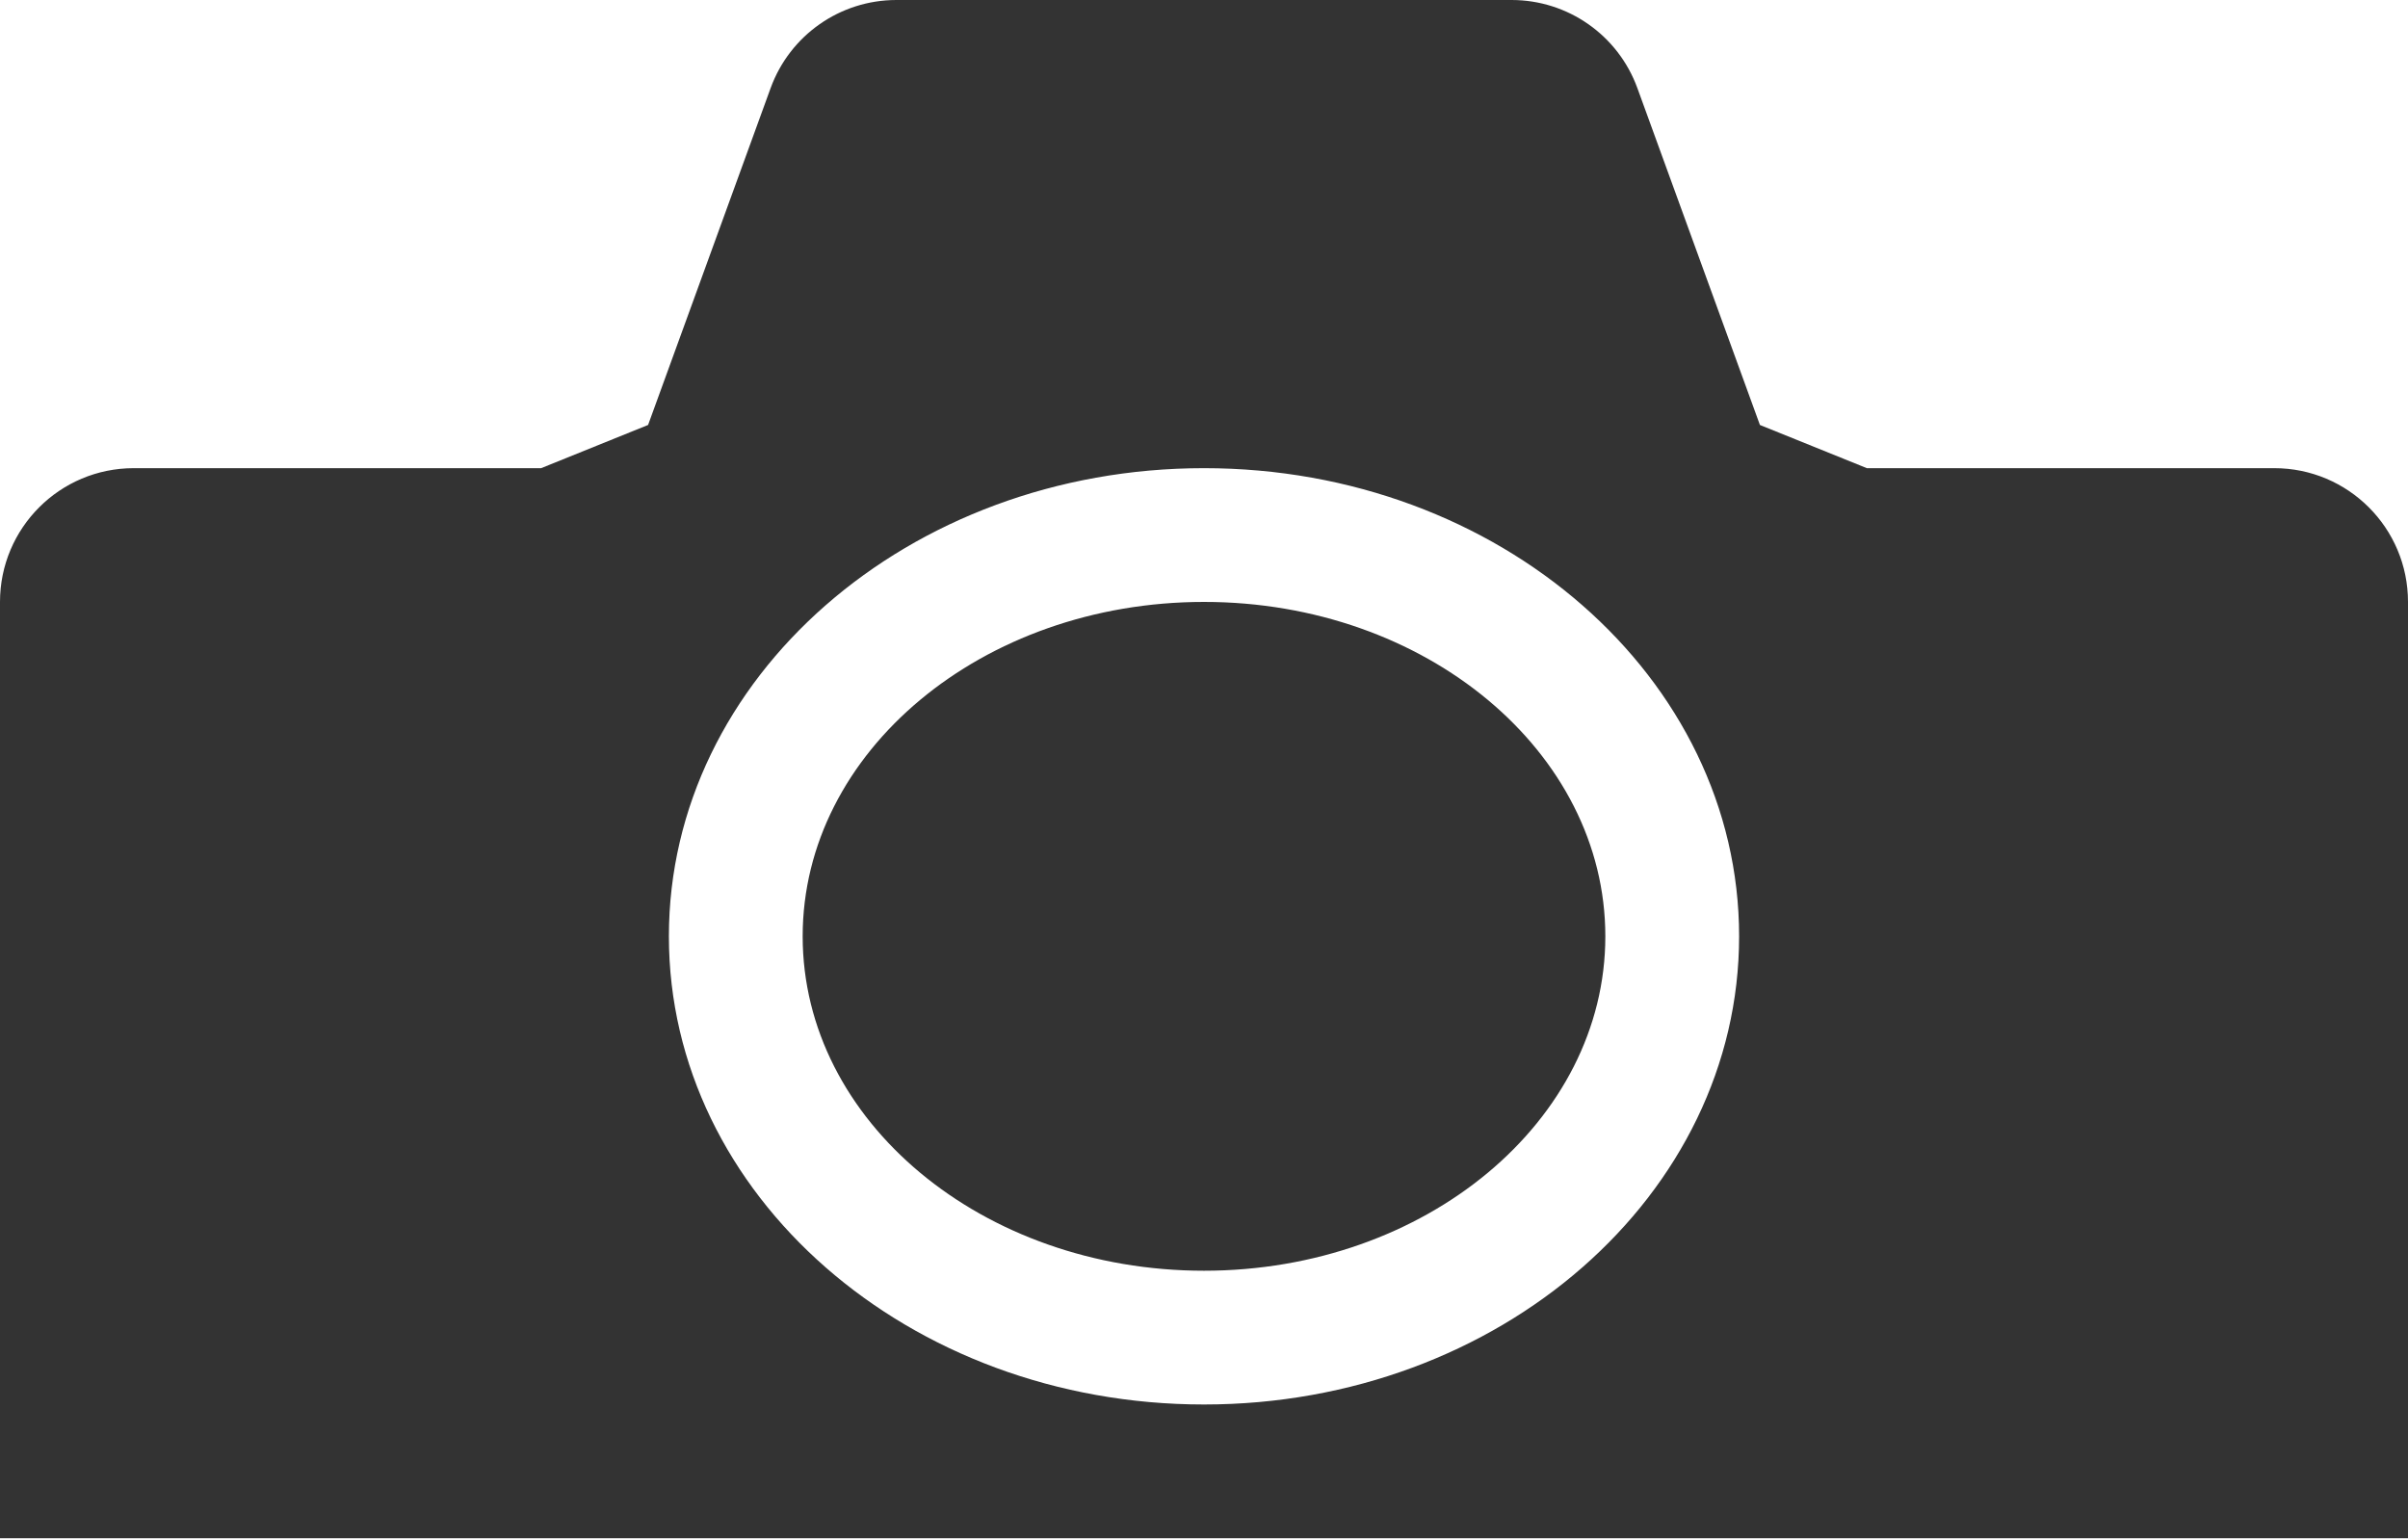
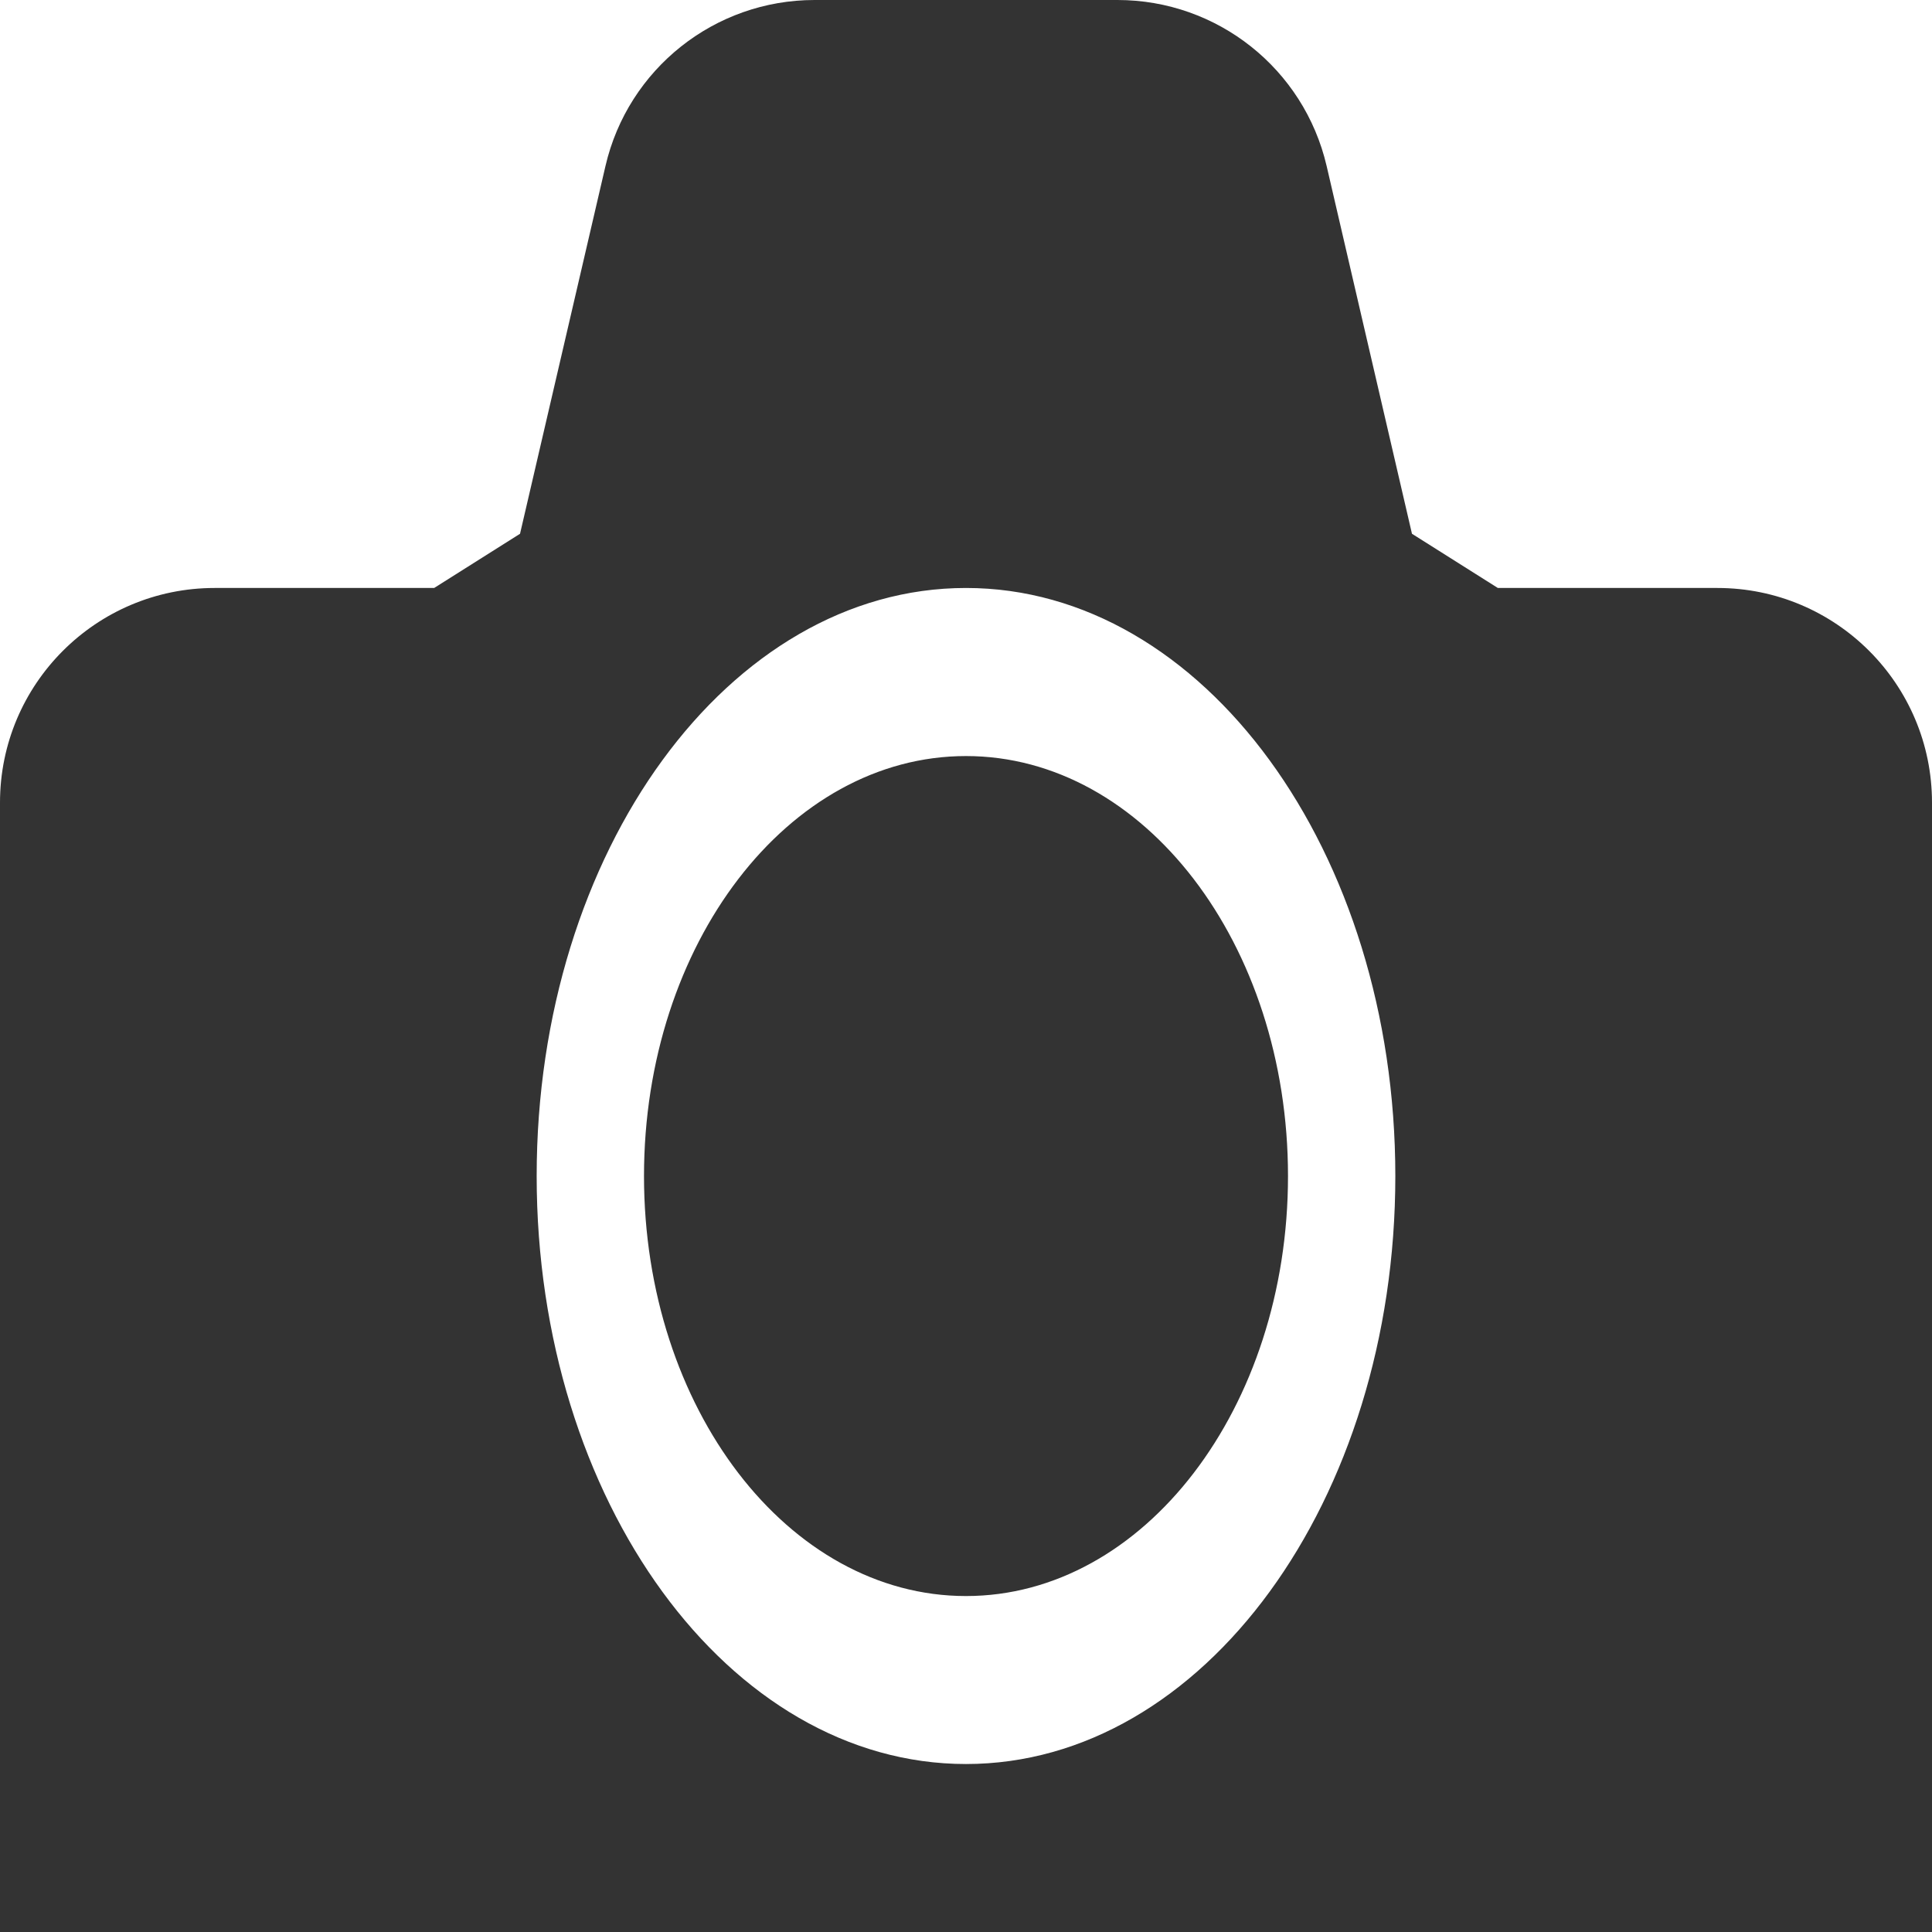
- <svg xmlns="http://www.w3.org/2000/svg" xmlns:xlink="http://www.w3.org/1999/xlink" width="36" height="23" viewBox="0 0 36 23" version="1.1">
-   <g id="Canvas" transform="translate(962 638)">
-     <g id="Union">
-       <use xlink:href="#path0_fill" transform="translate(-962 -638)" fill="#333333" />
+ <svg xmlns="http://www.w3.org/2000/svg" xmlns:xlink="http://www.w3.org/1999/xlink" width="18" height="18" viewBox="0 0 18 18" version="1.1">
+   <g id="Canvas" transform="translate(1086 528)">
+     <g id="camera">
+       <use xlink:href="#path0_fill" transform="translate(-1086 -528)" fill="#333333" />
    </g>
  </g>
  <defs>
-     <path id="path0_fill" fill-rule="evenodd" d="M 11.521 1.317C 11.809 0.526 12.56 0 13.401 0L 22.599 0C 23.44 0 24.191 0.526 24.479 1.317L 26.311 6.354L 27.91 7L 34 7C 35.105 7 36 7.895 36 9L 36 23L 0 23L 0 9C 0 7.895 0.895 7 2 7L 8.09 7L 9.689 6.354L 11.521 1.317ZM 26 14C 26 17.866 22.418 21 18 21C 13.582 21 10 17.866 10 14C 10 10.134 13.582 7 18 7C 22.418 7 26 10.134 26 14ZM 18 19C 21.314 19 24 16.761 24 14C 24 11.239 21.314 9 18 9C 14.686 9 12 11.239 12 14C 12 16.761 14.686 19 18 19Z" />
+     <path id="path0_fill" fill-rule="evenodd" d="M 5.641 1.547C 5.851 0.641 6.658 0 7.589 0L 10.411 0C 11.342 0 12.149 0.641 12.36 1.547L 13.155 4.973L 13.955 5.478L 16 5.478C 17.105 5.478 18 6.374 18 7.478L 18 18L 0 18L 0 7.478C 0 6.374 0.895 5.478 2 5.478L 4.045 5.478L 4.845 4.973L 5.641 1.547ZM 13 10.957C 13 13.982 11.209 16.435 9 16.435C 6.791 16.435 5 13.982 5 10.957C 5 7.931 6.791 5.478 9 5.478C 11.209 5.478 13 7.931 13 10.957ZM 9 14.87C 10.657 14.87 12 13.118 12 10.957C 12 8.795 10.657 7.044 9 7.044C 7.343 7.044 6 8.795 6 10.957C 6 13.118 7.343 14.87 9 14.87Z" />
  </defs>
</svg>
